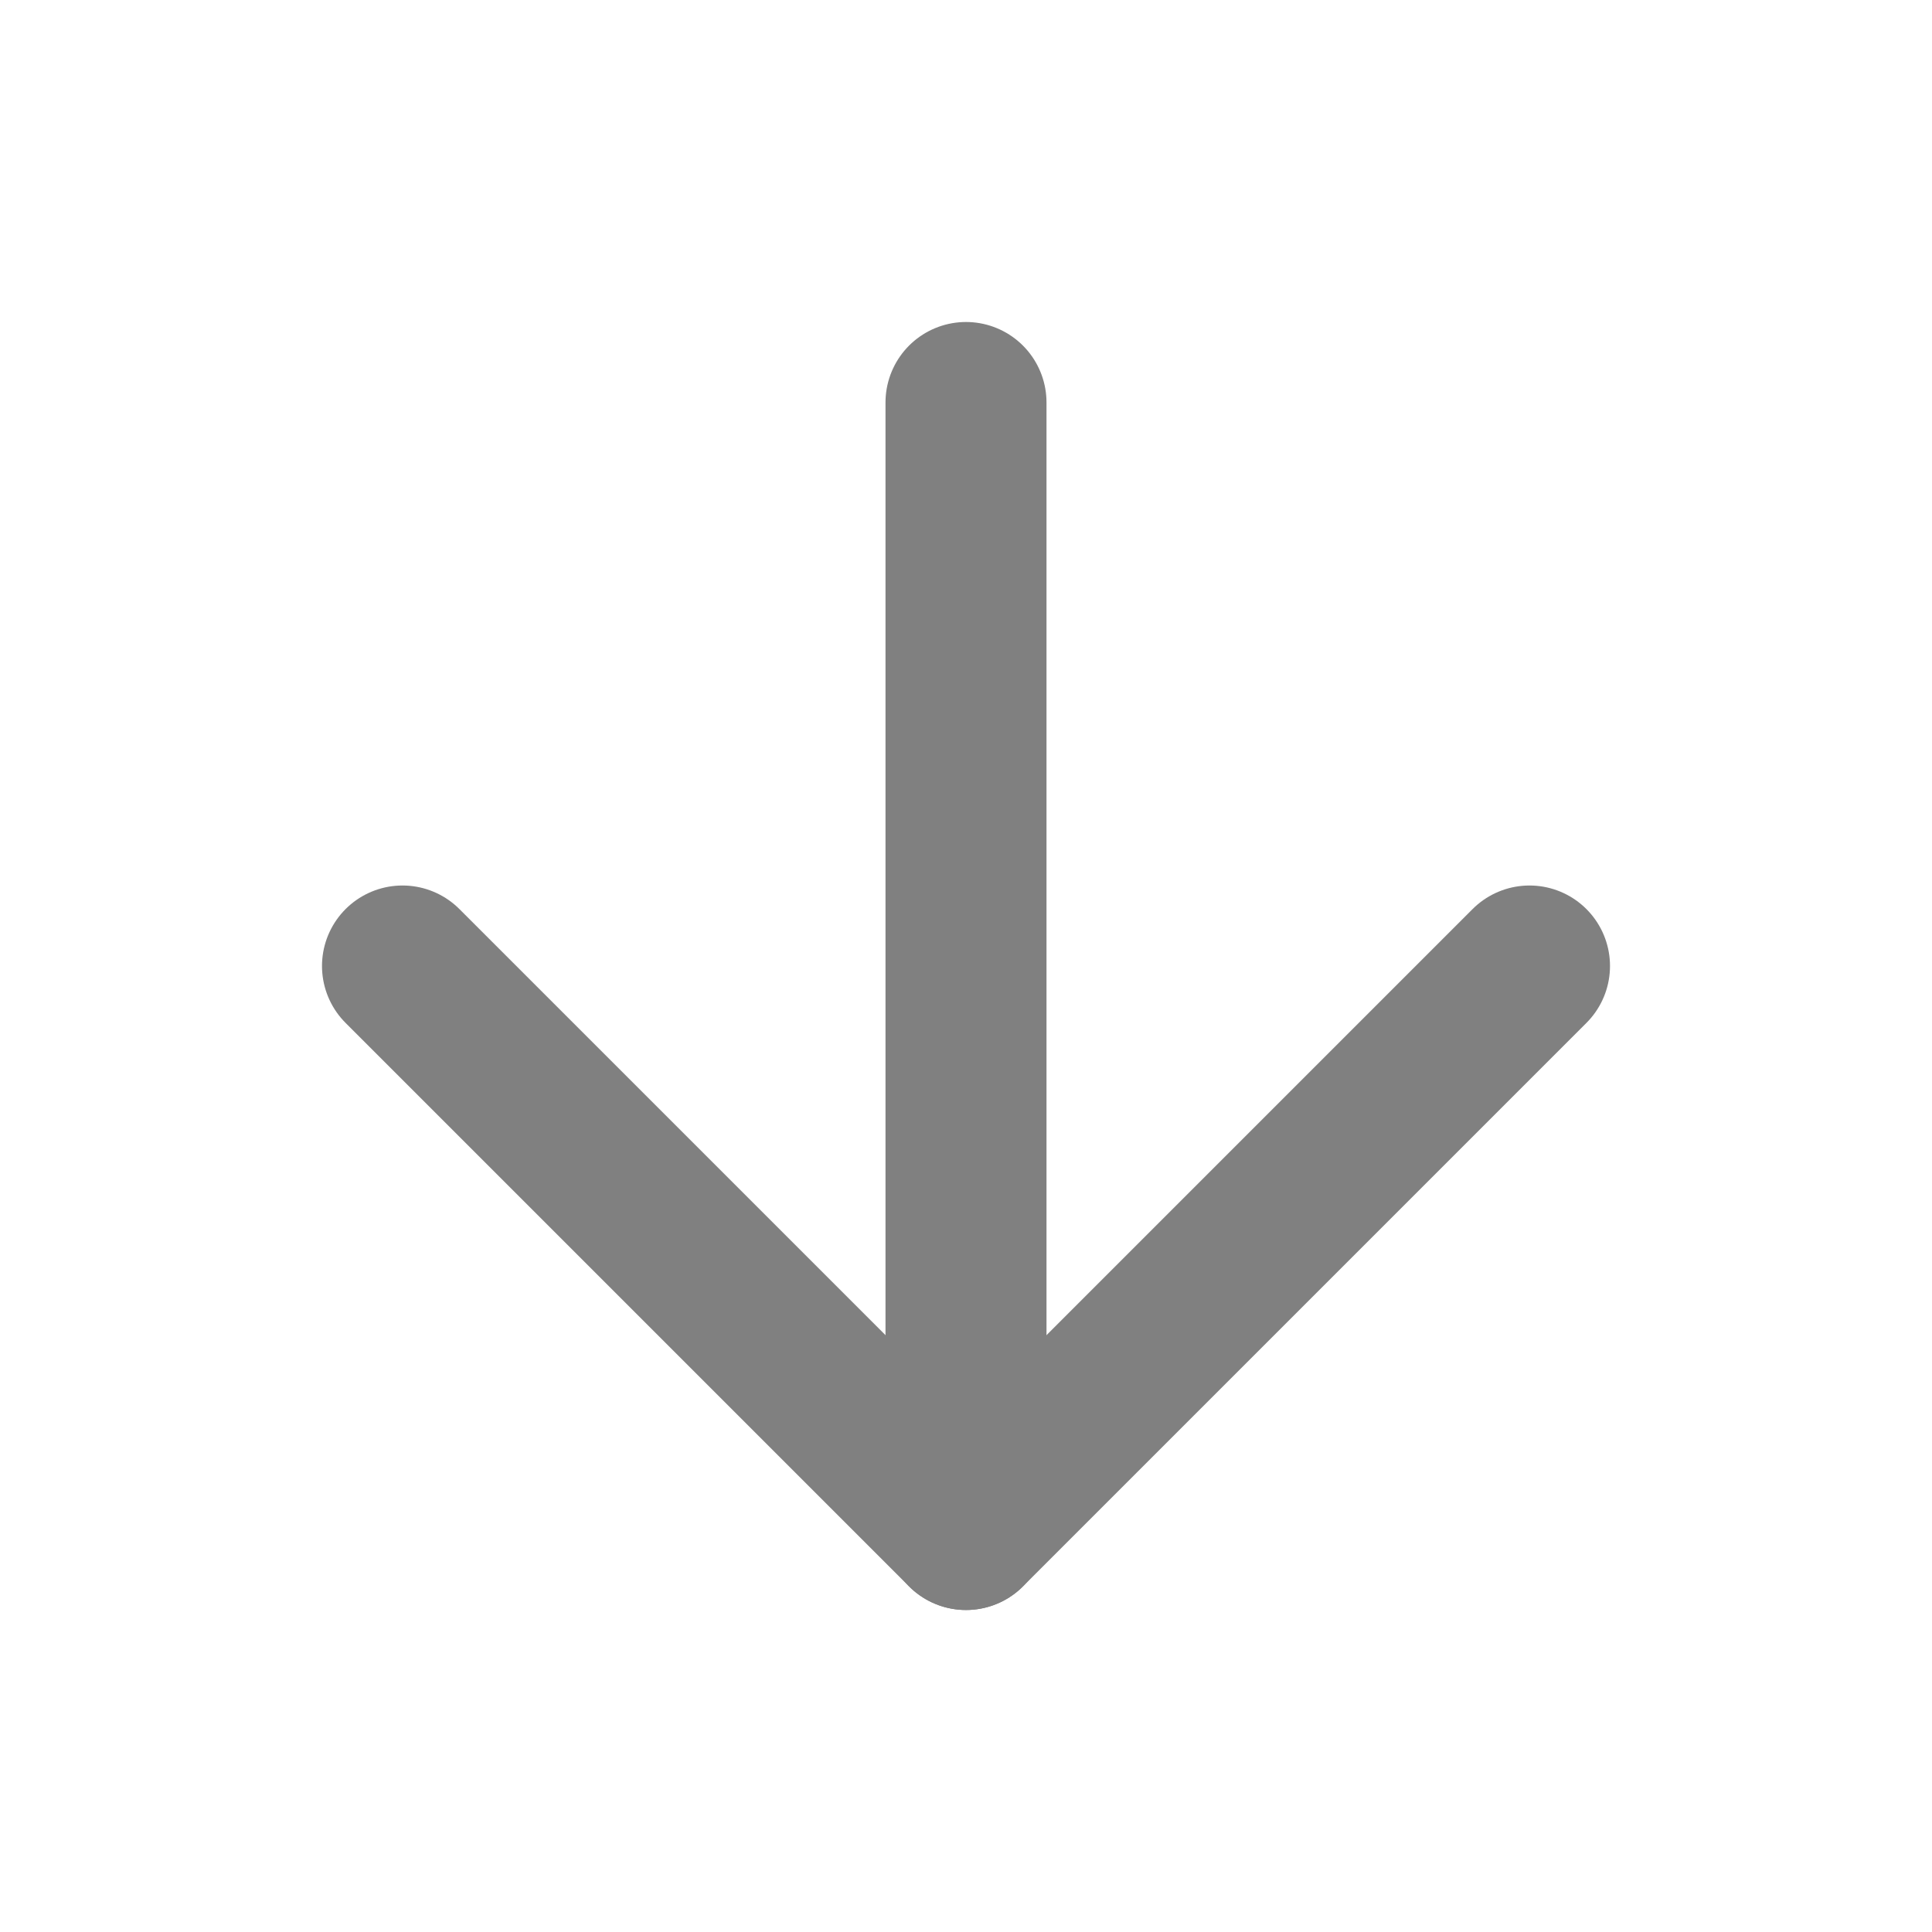
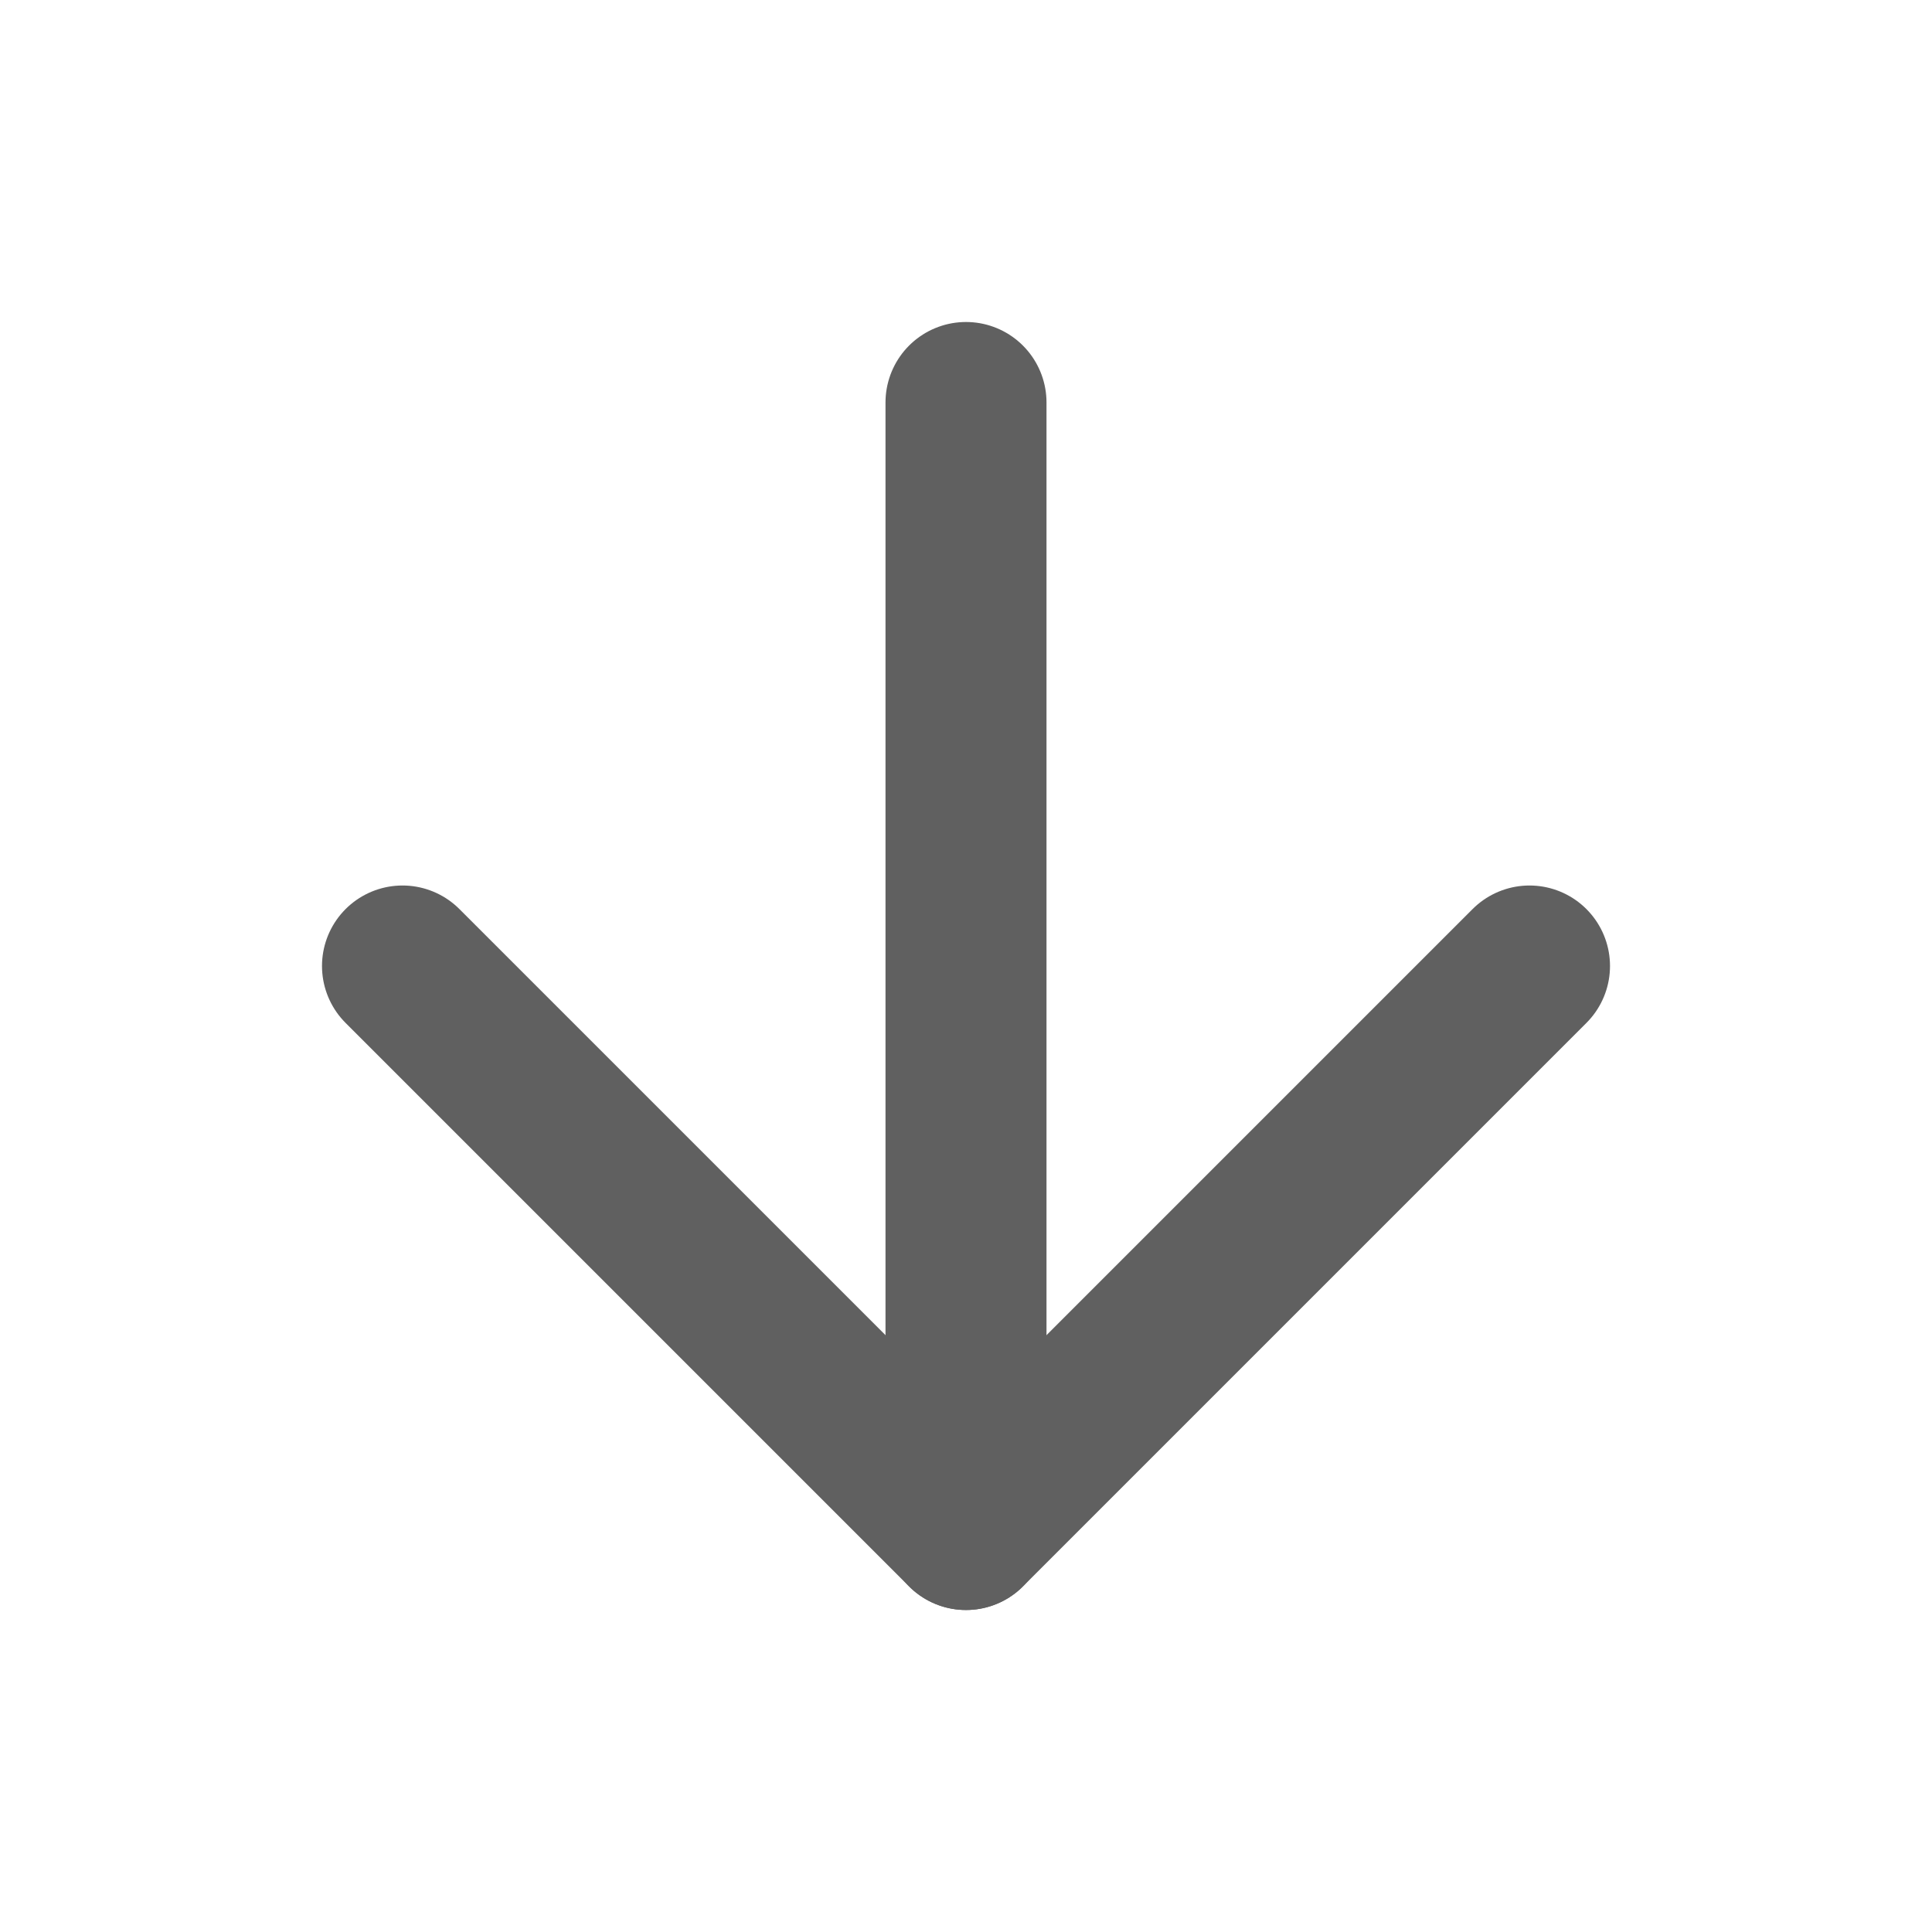
- <svg xmlns="http://www.w3.org/2000/svg" id="svg355" version="1.1" class="feather feather-arrow-down" stroke-linejoin="round" stroke-linecap="round" stroke-width="2" stroke="currentColor" fill="none" viewBox="0 0 24 24" height="24" width="24">
-   <defs id="defs359" />
-   <line style="stroke:#808080" id="line351" y2="19" x2="12" y1="5" x1="12" />
-   <polyline style="stroke:#808080" id="polyline353" points="19 12 12 19 5 12" />
+ <svg xmlns="http://www.w3.org/2000/svg" width="20" height="20" viewBox="0 0 24 24" fill="none" stroke="#606060" stroke-width="2" stroke-linecap="round" stroke-linejoin="round" class="feather feather-arrow-down">
+   <line x1="12" y1="5" x2="12" y2="19" />
+   <polyline points="19 12 12 19 5 12" />
</svg>
